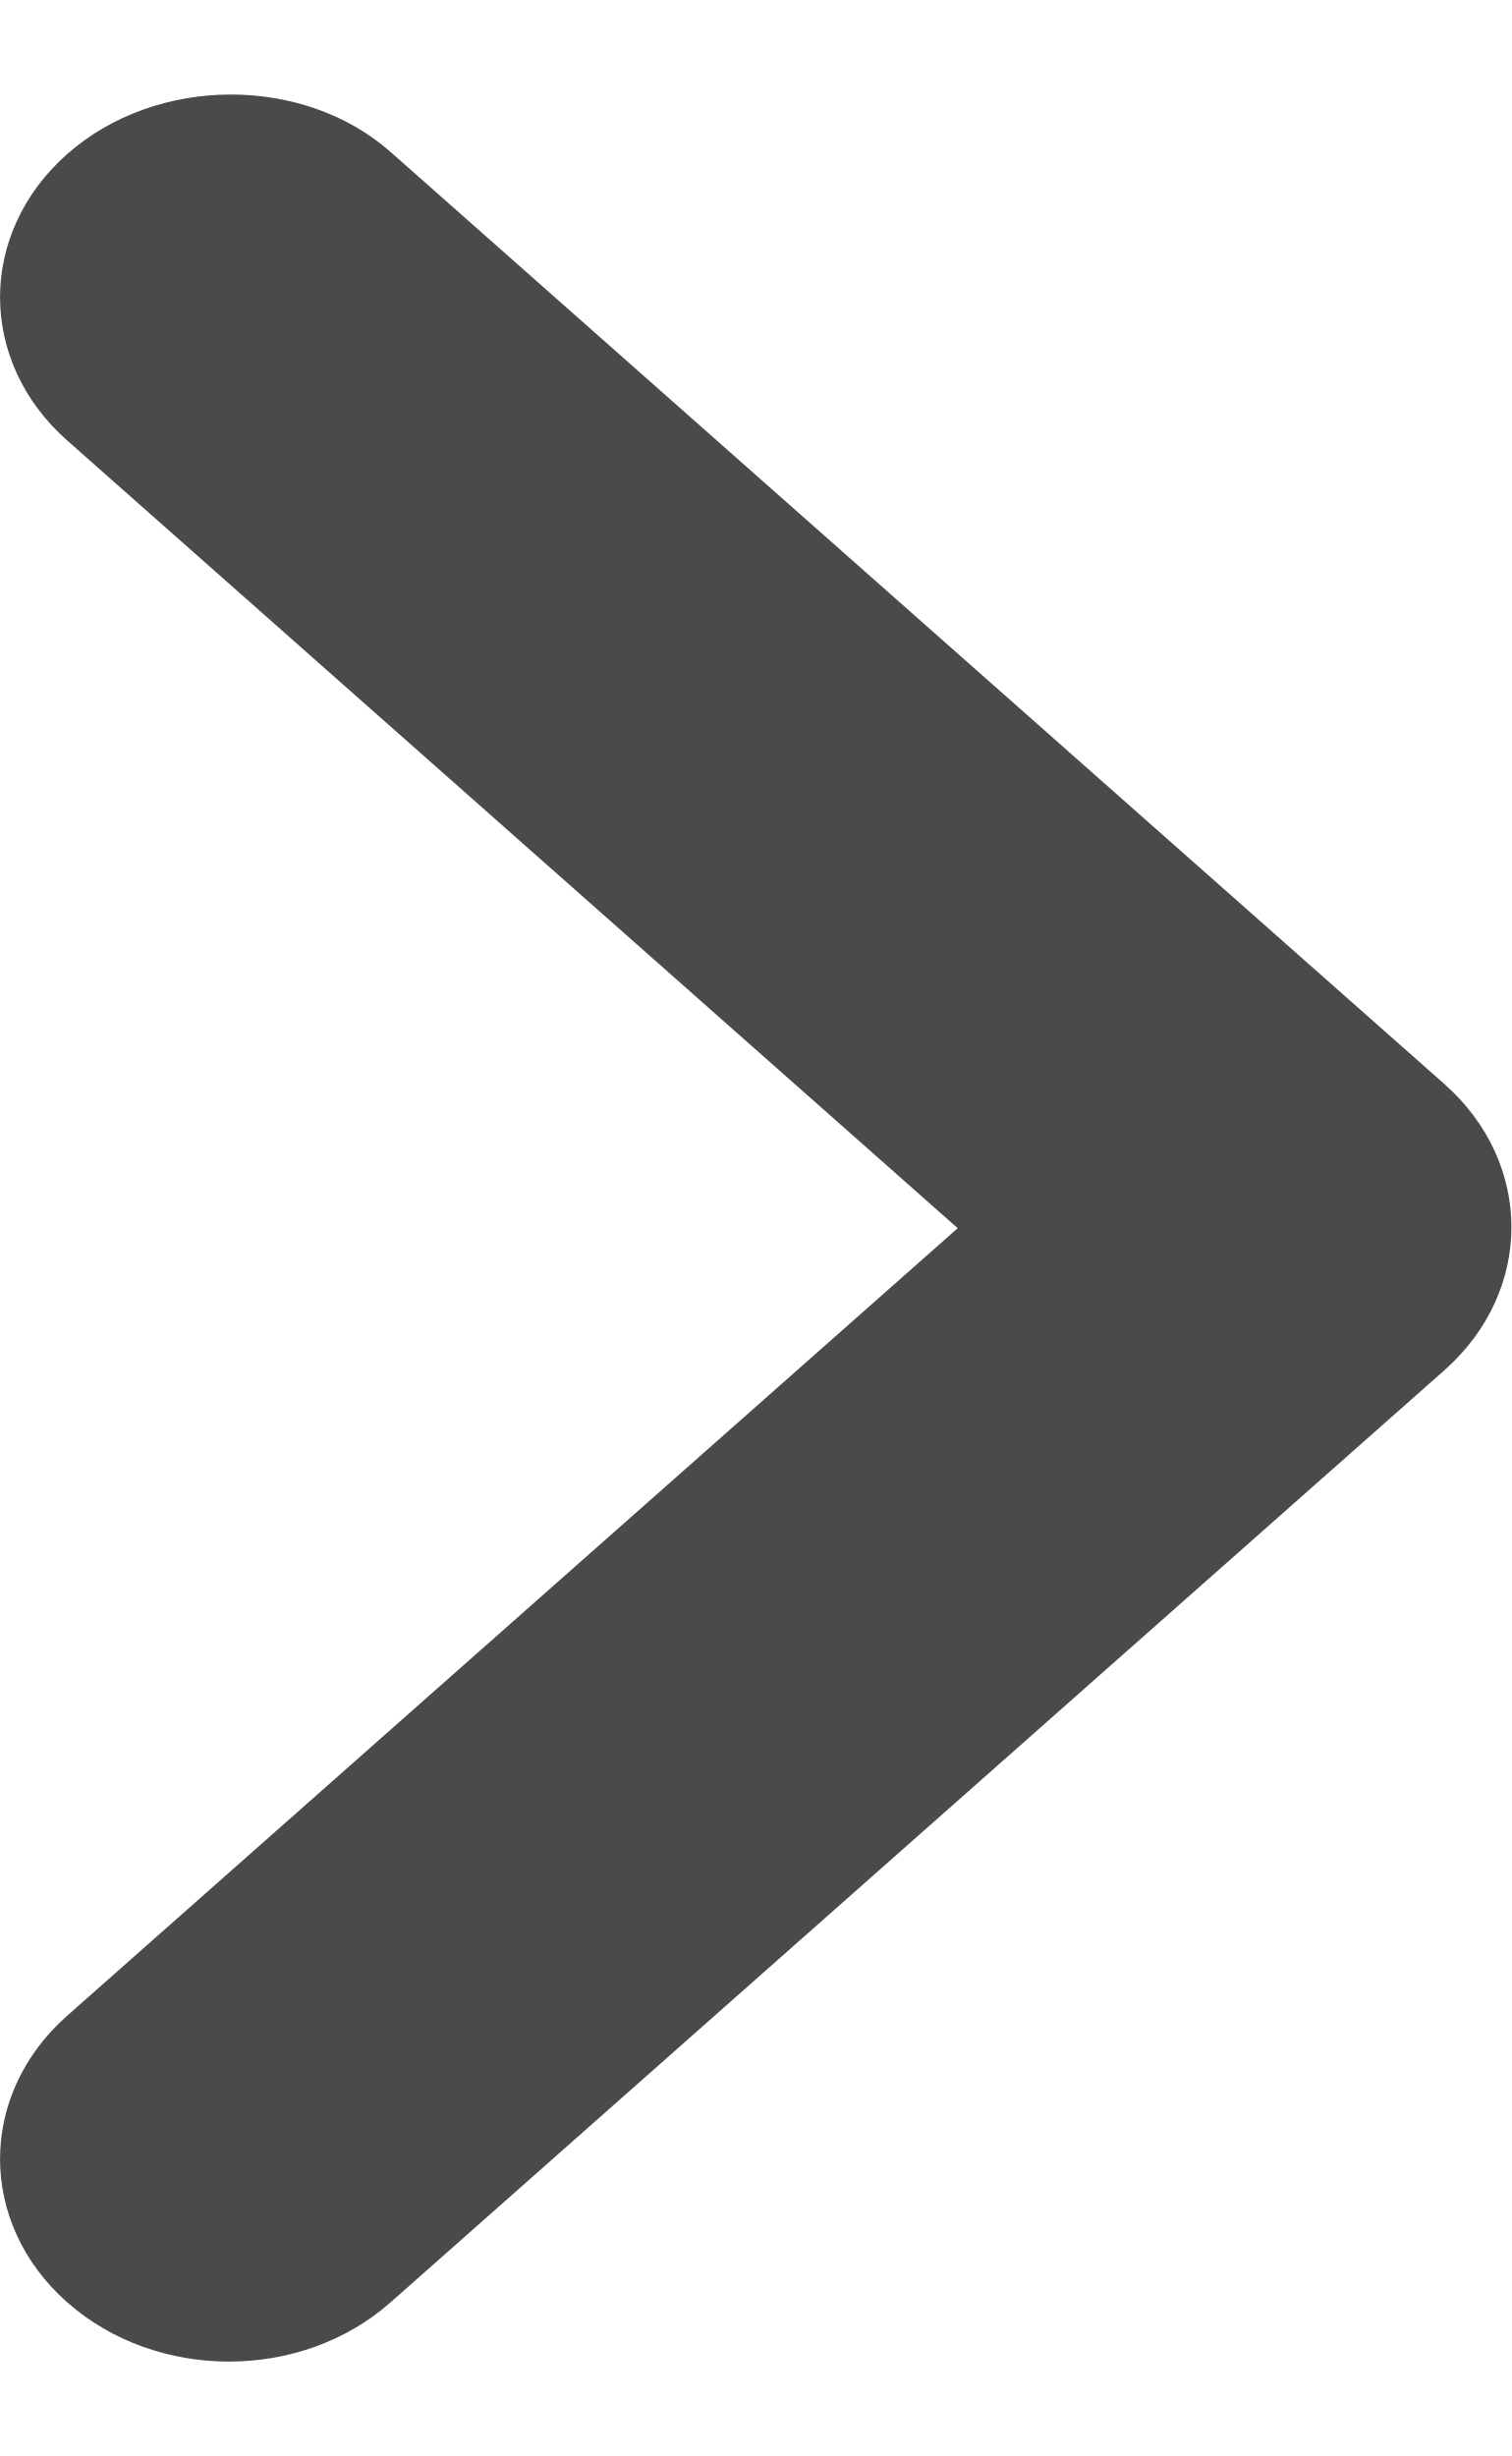
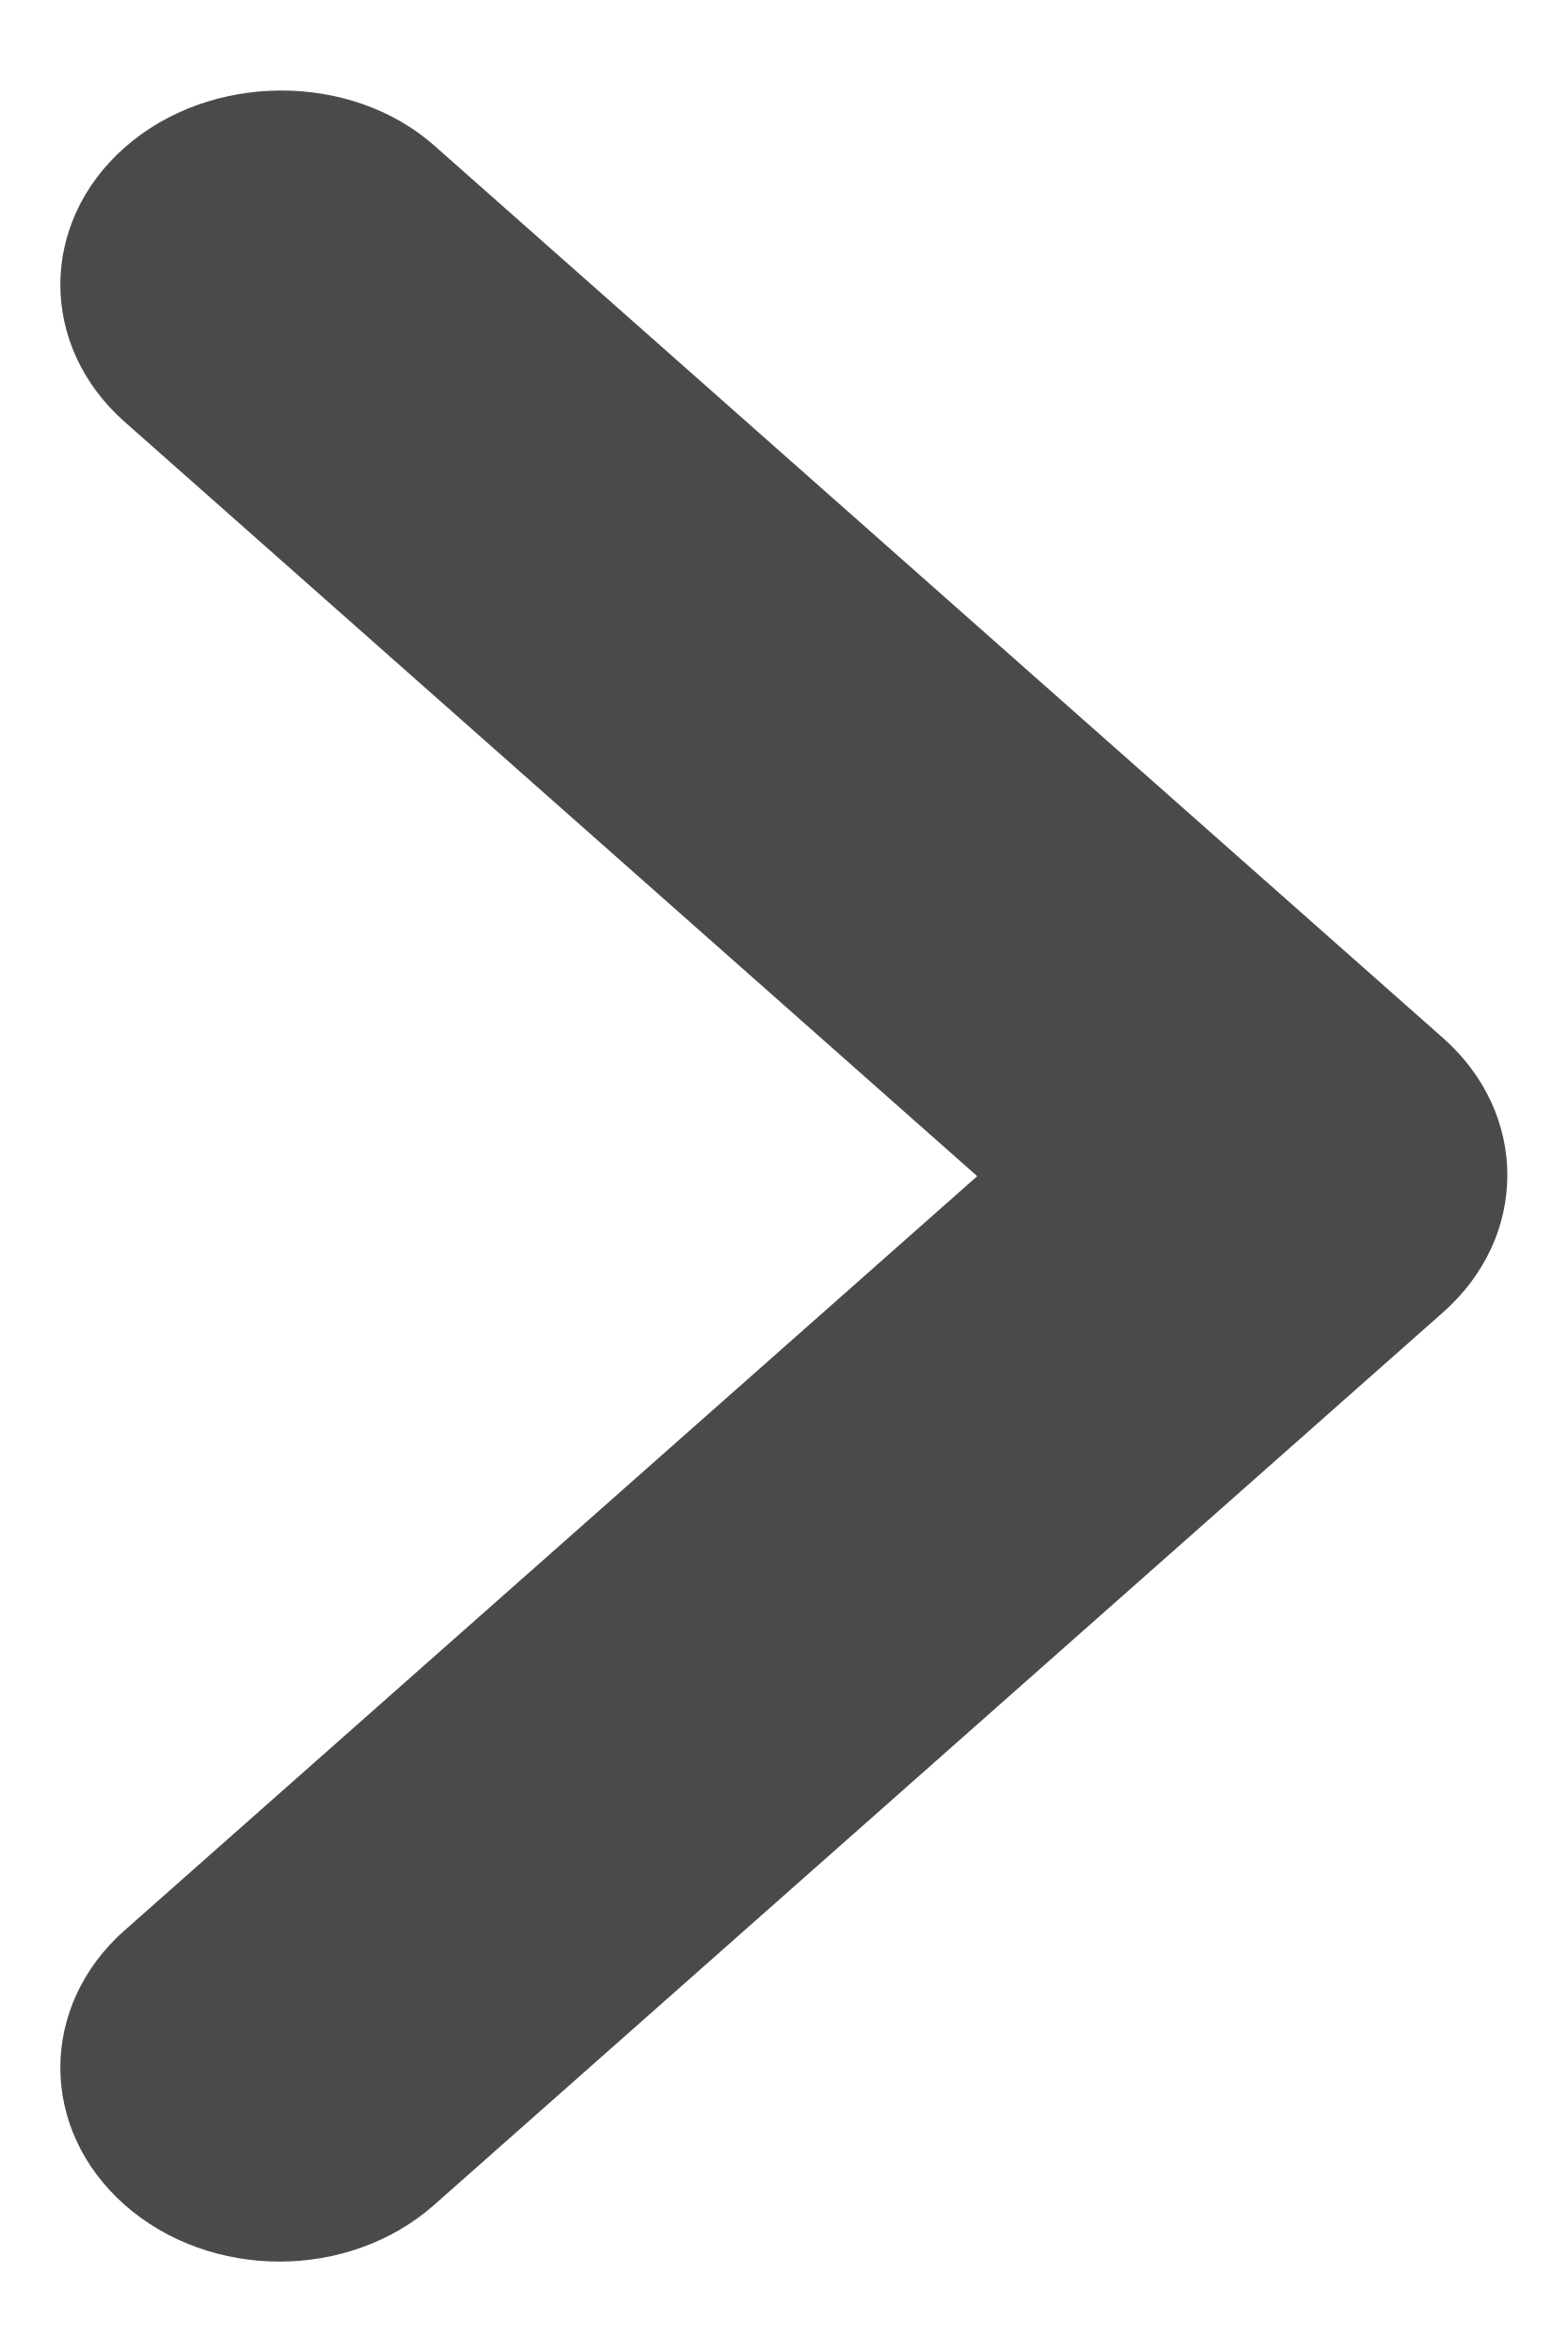
- <svg xmlns="http://www.w3.org/2000/svg" width="8" height="13" viewBox="0 0 8 13" fill="none">
+ <svg xmlns="http://www.w3.org/2000/svg" width="8" height="12" viewBox="0 0 8 13" fill="none">
  <path d="M0.355 0.816C-0.118 1.235 -0.118 1.912 0.355 2.331L5.069 6.501L0.355 10.67C-0.118 11.089 -0.118 11.767 0.355 12.186C0.829 12.605 1.595 12.605 2.068 12.186L7.645 7.253C8.118 6.834 8.118 6.157 7.645 5.738L2.068 0.805C1.607 0.397 0.829 0.397 0.355 0.816Z" fill="#494A49" />
</svg>
